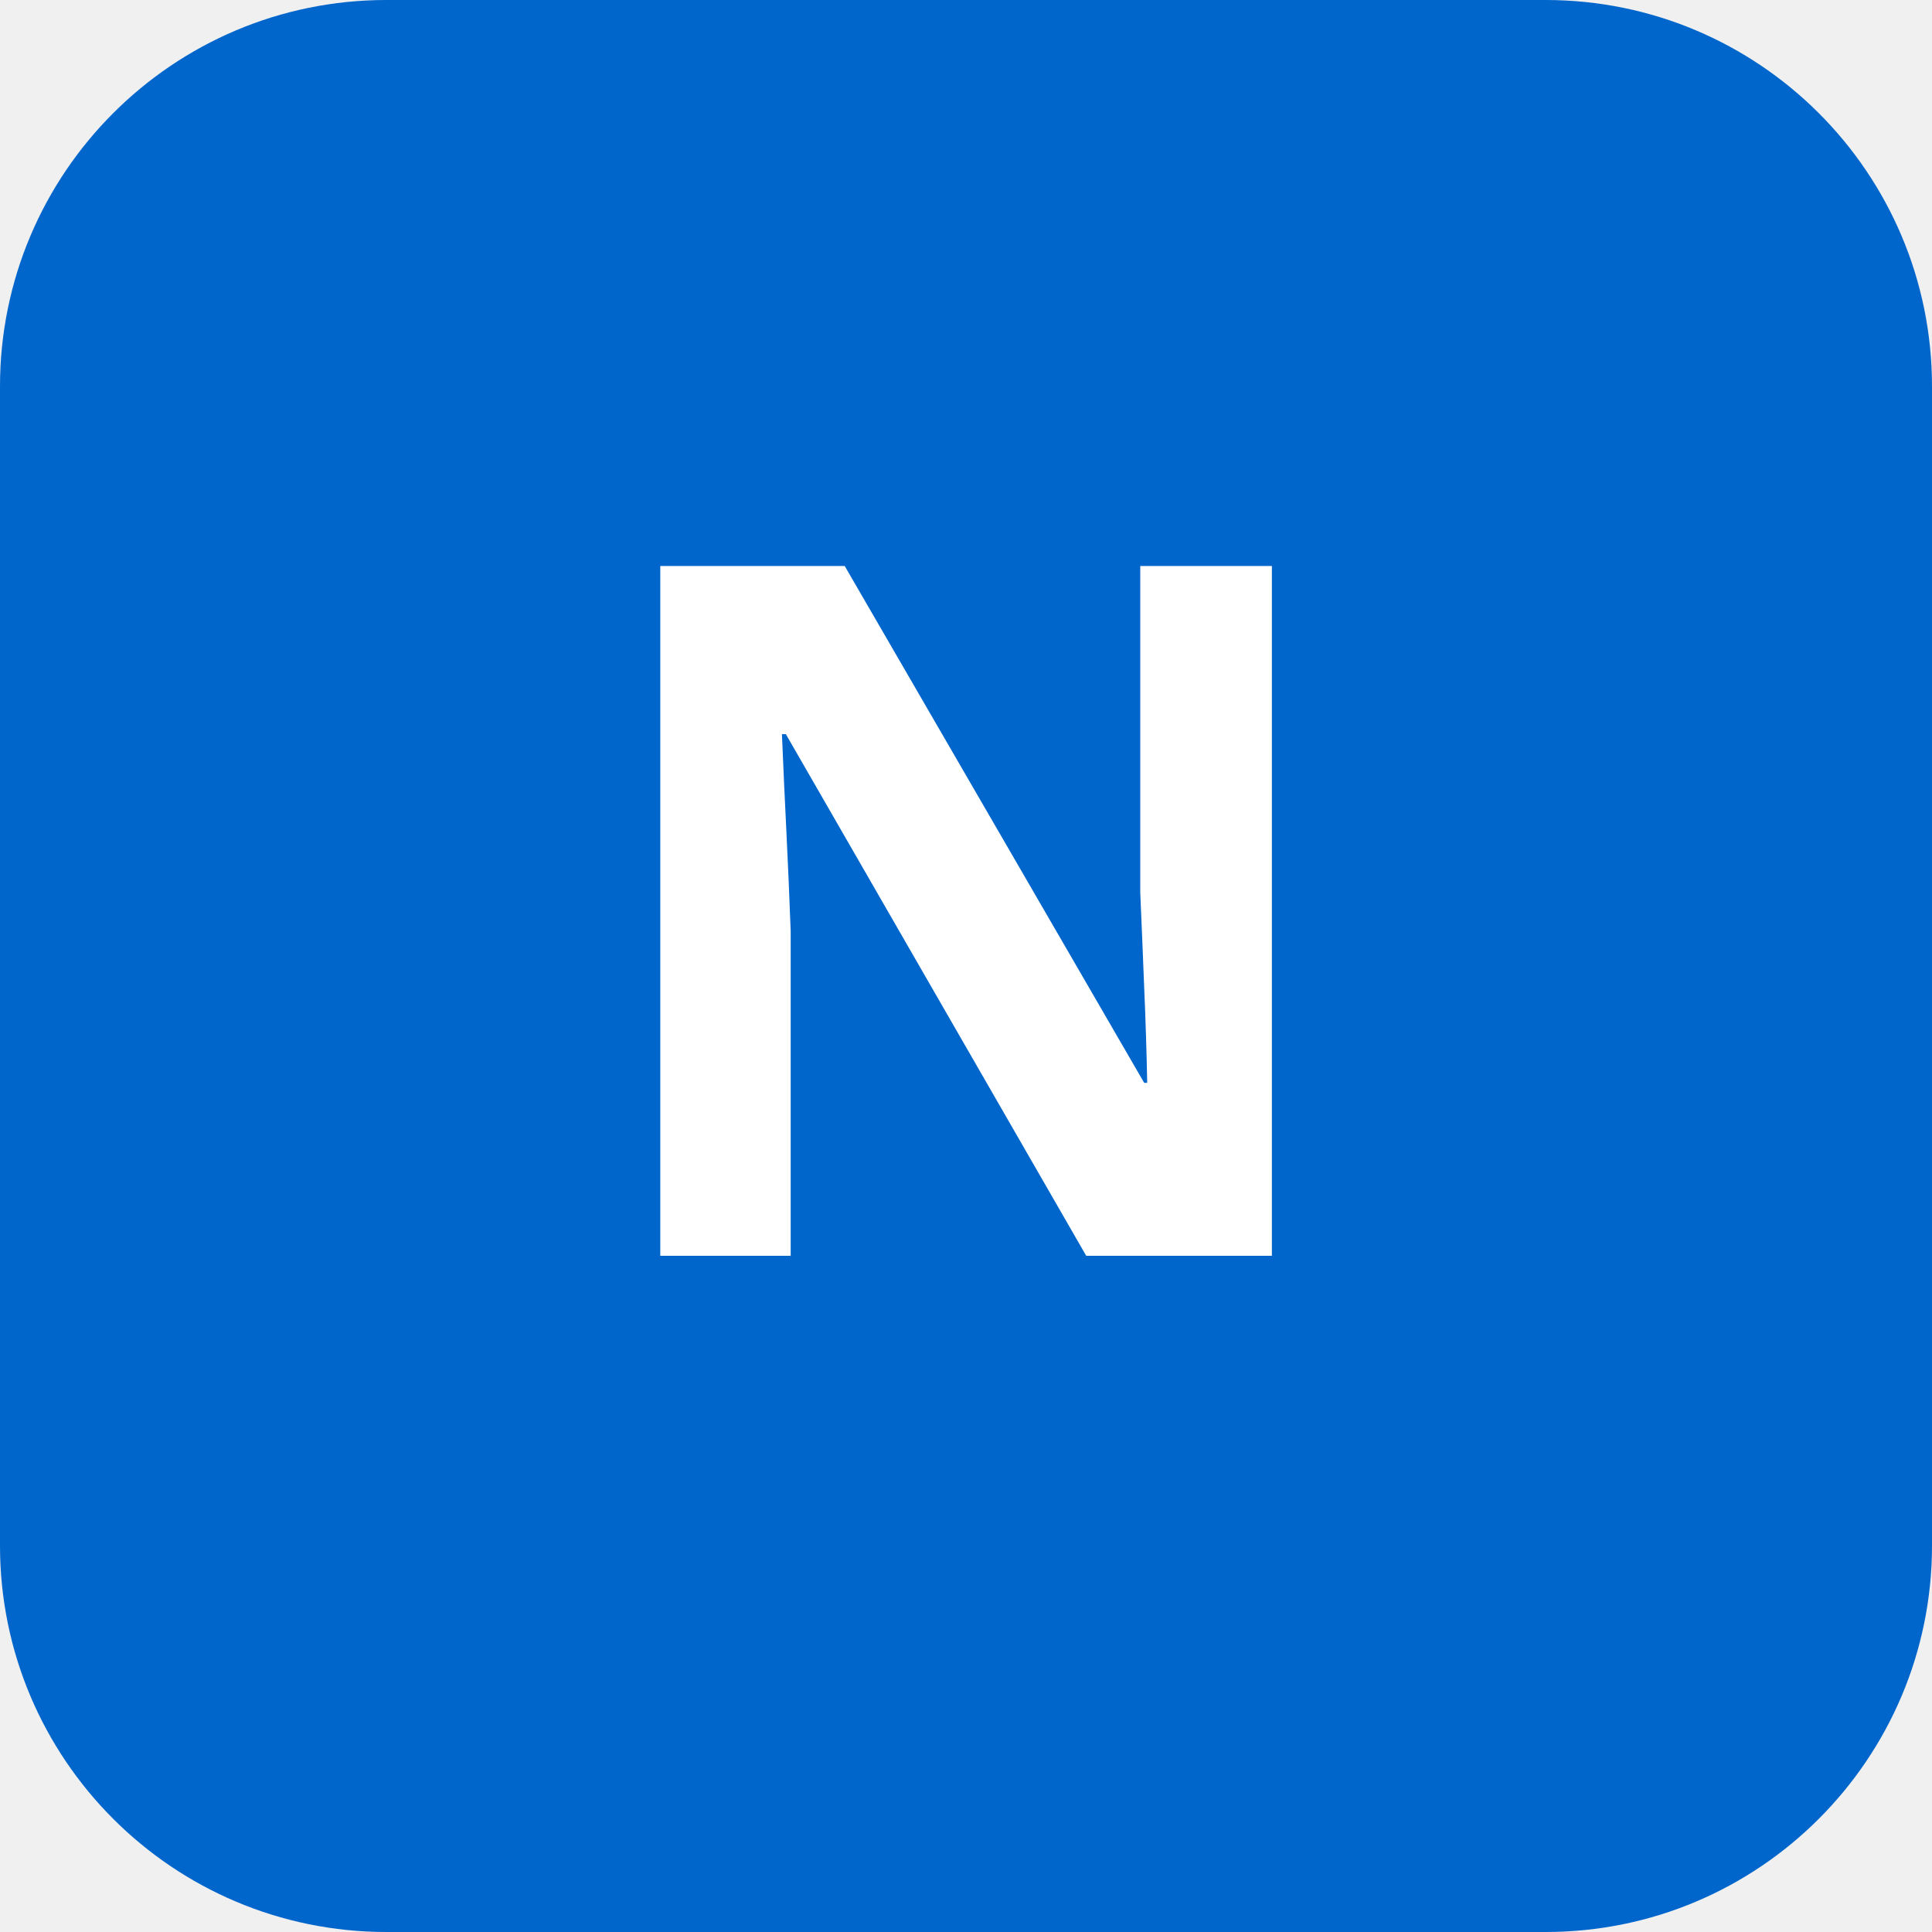
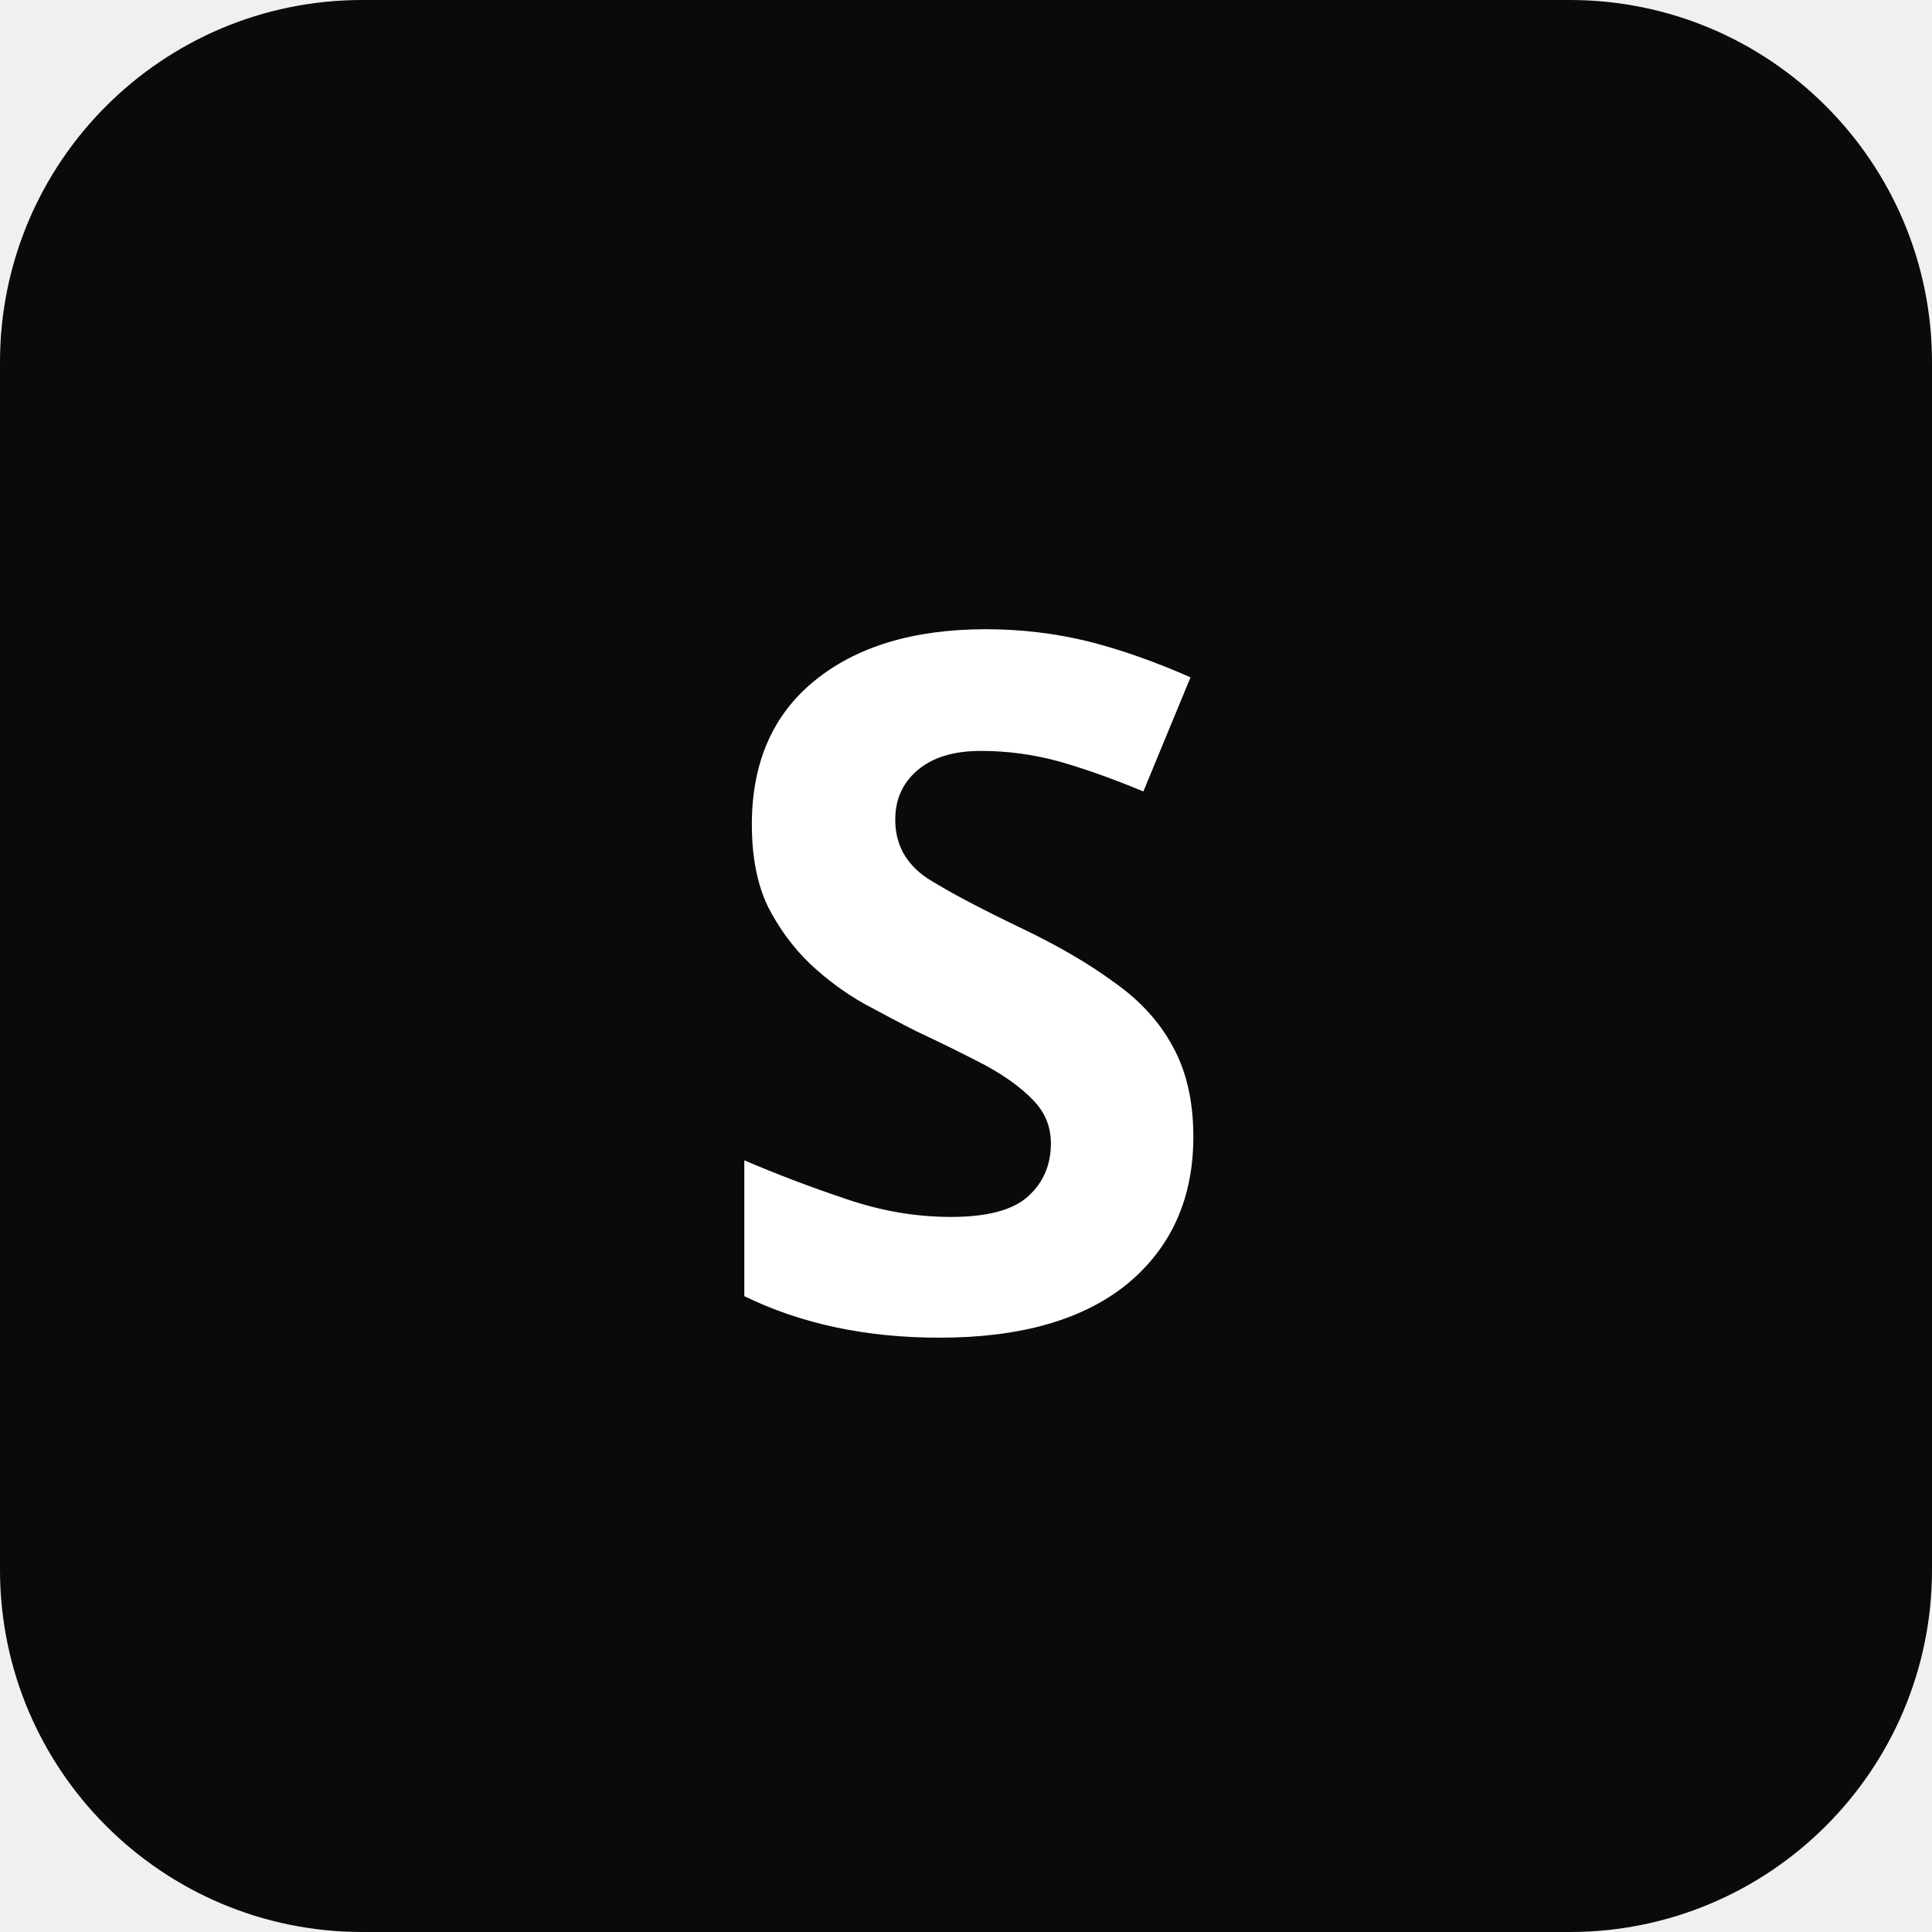
- <svg xmlns="http://www.w3.org/2000/svg" viewBox="0 0 100 100">
-   <rect width="100" height="100" rx="20" fill="#0066cc" />
-   <text x="50" y="65" font-family="system-ui, sans-serif" font-size="50" font-weight="bold" fill="white" text-anchor="middle">N</text>
+ <svg xmlns="http://www.w3.org/2000/svg" viewBox="0 0 32 32">
+   <rect width="32" height="32" rx="6" fill="#0a0a0a" />
+   <text x="16" y="22" font-family="system-ui, sans-serif" font-size="16" font-weight="bold" fill="white" text-anchor="middle">S</text>
</svg>
